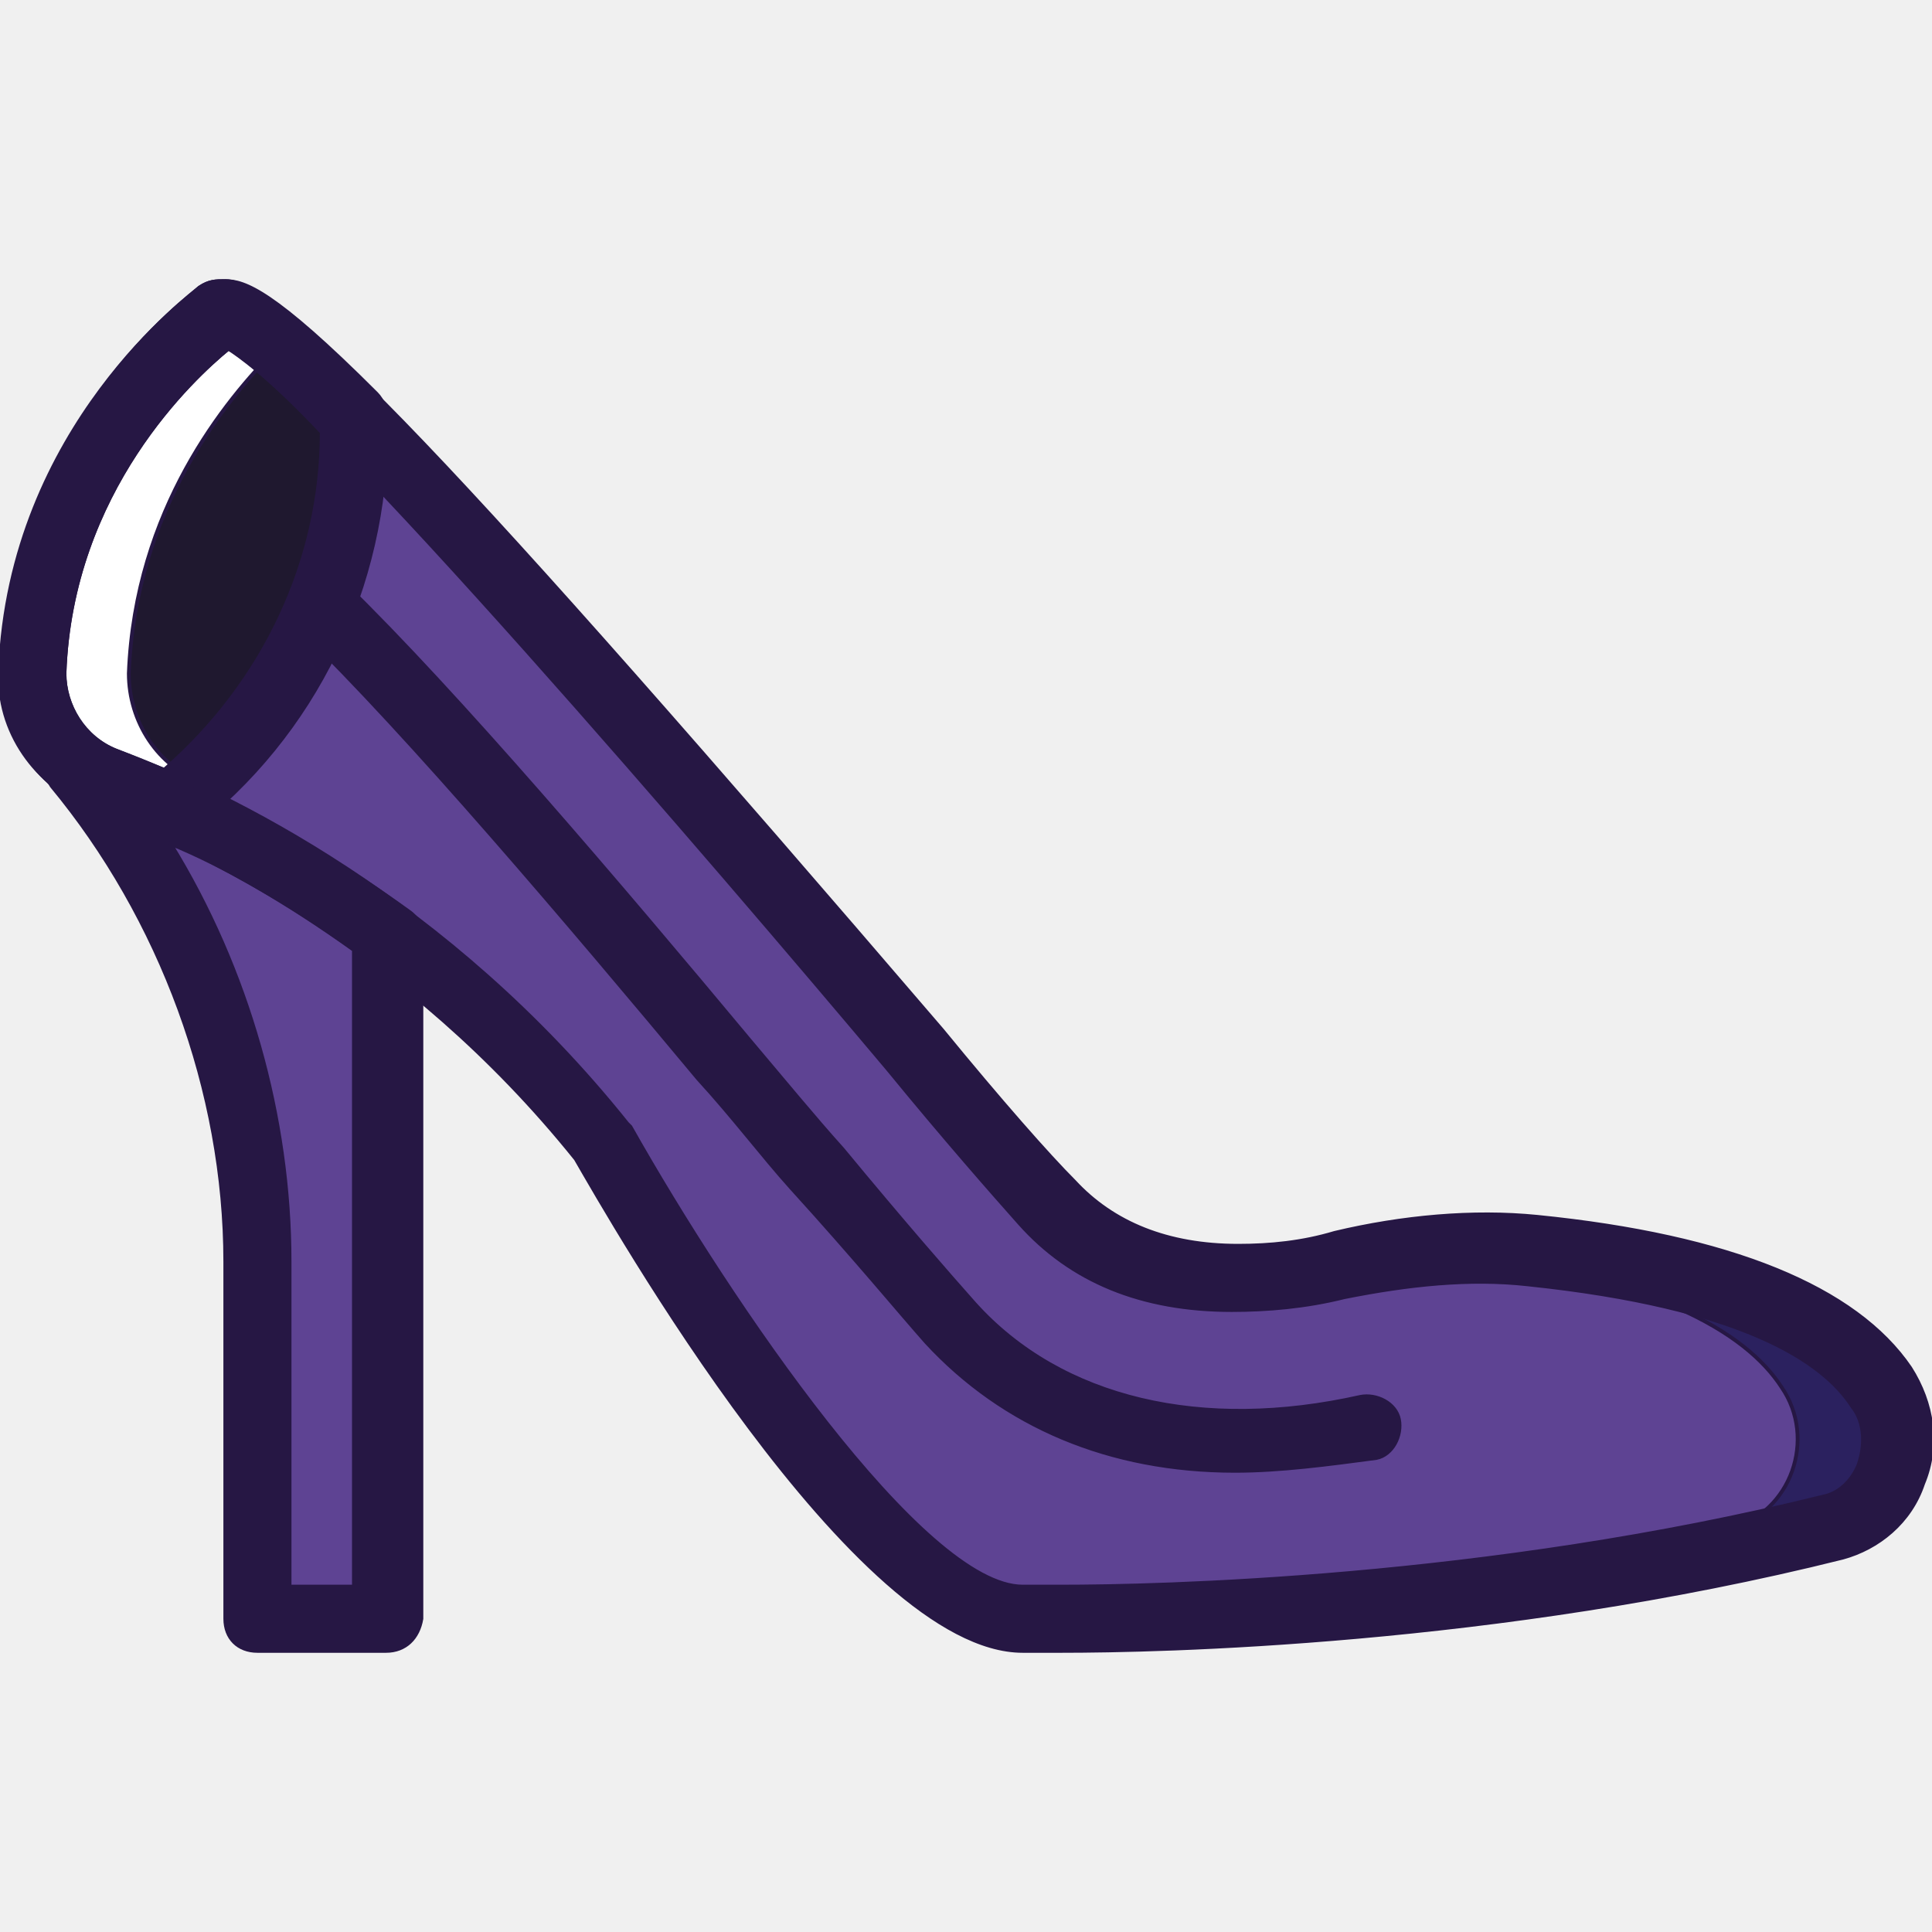
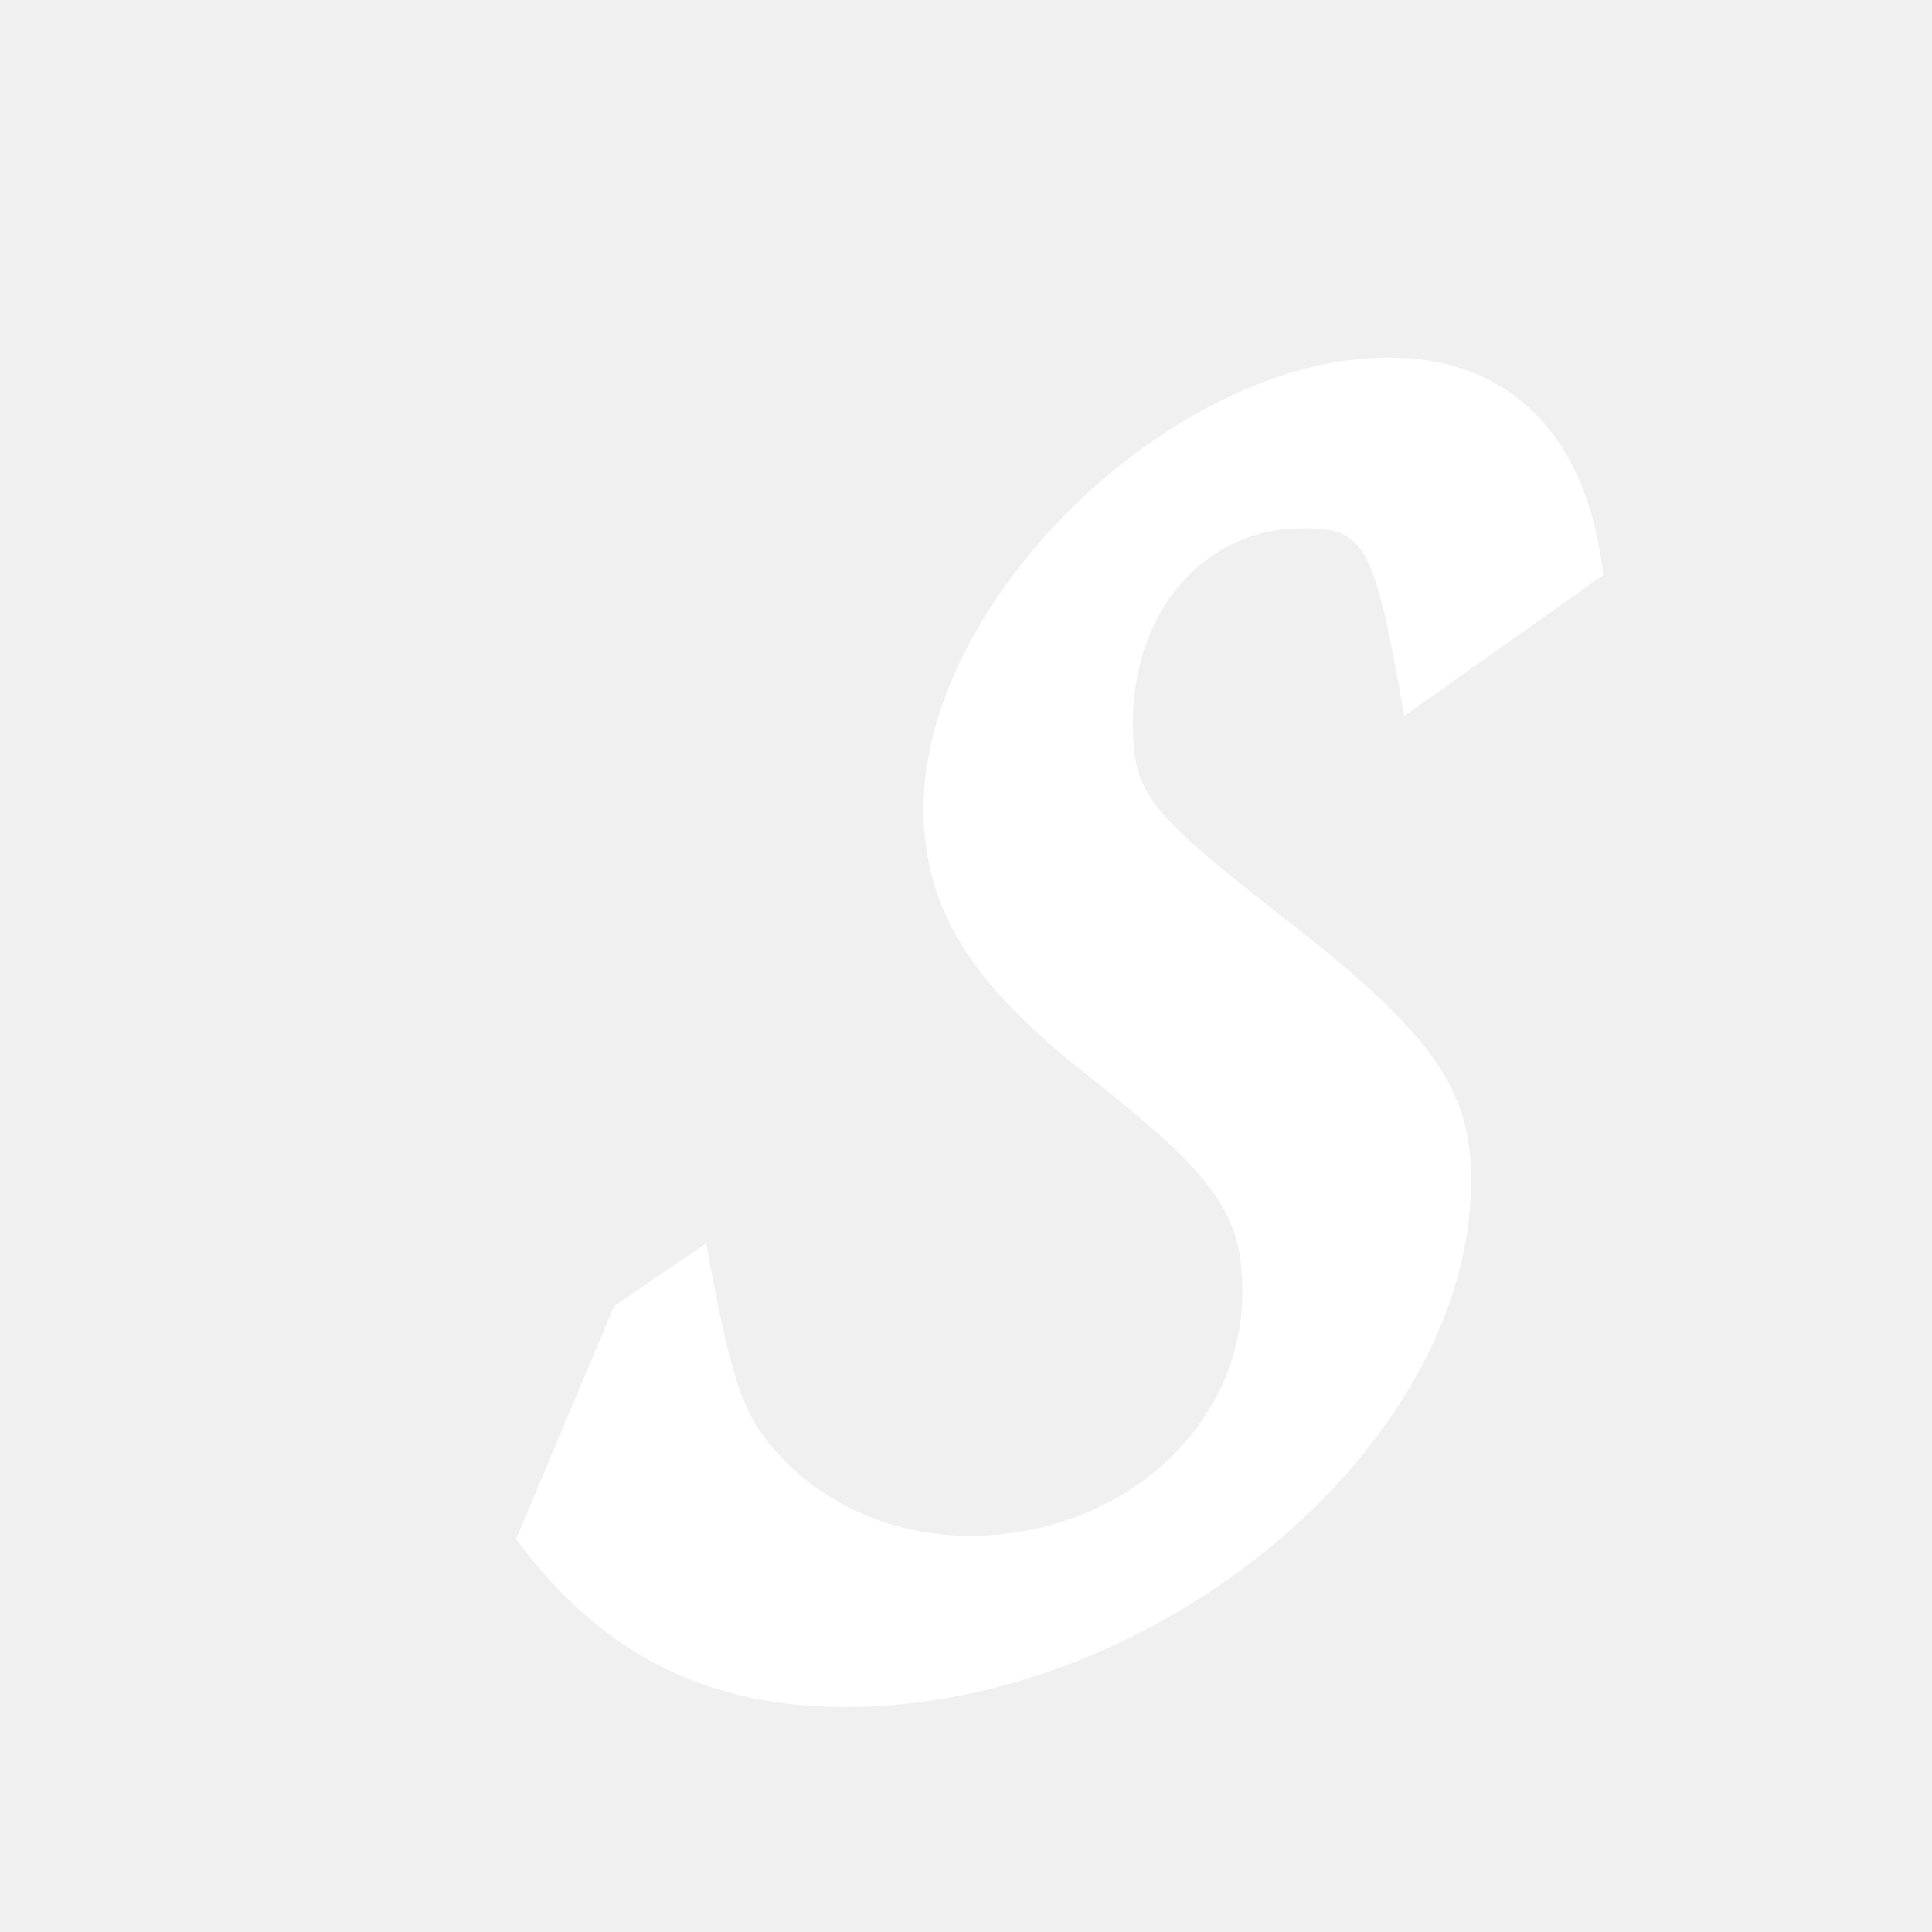
- <svg xmlns="http://www.w3.org/2000/svg" height="800px" width="800px" version="1.1" id="Layer_1" viewBox="0 0 512.713 512.713" xml:space="preserve" fill="#261744" stroke="#261744">
-   <g id="SVGRepo_bgCarrier" stroke-width="0" />
-   <g id="SVGRepo_tracerCarrier" stroke-linecap="round" stroke-linejoin="round" />
-   <g id="SVGRepo_iconCarrier">
-     <g transform="translate(1 1)">
-       <path style="fill:#5e4393;" d="M27.21,205.863c-2.56-0.853-5.12-2.56-7.68-4.267l0,0c29.867,36.693,47.787,84.48,47.787,132.267 v94.72h34.133v-181.76C72.436,225.49,44.276,212.69,27.21,205.863" />
-       <path style="fill:#5e4393;" d="M27.21,205.863c28.16,10.24,85.333,37.547,132.267,95.573c0,0,71.68,129.707,113.493,126.293 c0,0,104.107,2.56,213.333-23.893c16.213-4.267,22.187-23.893,13.653-37.547c-9.387-14.507-34.133-29.867-92.16-35.84 c-17.067-1.707-34.133,0-51.2,3.413c-21.333,5.12-55.467,7.68-77.653-16.213C243.956,280.957,71.583,72.743,57.076,82.13 c0,0-46.933,33.28-49.493,95.573C7.583,190.503,15.263,201.596,27.21,205.863" />
-       <path style="fill:#1f182f;" d="M92.916,112.85c0-0.853,0-1.707,0-3.413C74.143,90.663,61.343,79.57,57.076,82.13 c0,0-46.933,33.28-49.493,95.573c-0.853,12.8,7.68,23.893,19.627,29.013c5.12,1.707,11.093,4.267,17.067,6.827 C74.143,189.65,92.916,153.81,92.916,112.85" />
-       <path style="fill:#FFFFFF;" d="M52.81,206.716c-11.947-4.267-19.627-16.213-19.627-29.013c1.707-43.52,25.6-72.533,39.253-86.187 c-7.68-6.827-13.653-10.24-15.36-8.533c0,0-46.933,33.28-49.493,95.573c0,11.947,7.68,23.893,19.627,28.16H52.81z" />
-       <path style="fill:#2b215f;" d="M498.25,367.143c-9.387-14.507-34.133-29.867-92.16-35.84c-9.387-0.853-17.92-0.853-27.307,0h0.853 c58.027,5.973,82.773,21.333,92.16,35.84c9.387,13.653,2.56,33.28-13.653,37.547c-79.36,19.627-155.307,23.04-191.147,23.893 c1.707,0,2.56,0,4.267,0c0,0,104.107,2.56,213.333-23.893C500.81,400.423,507.636,380.797,498.25,367.143" />
-       <path d="M280.65,437.117c-4.267,0-7.68,0-8.533,0s-0.853,0-1.707,0l0,0c-44.373,0-109.227-114.347-118.613-130.56 c-45.227-56.32-99.84-81.92-128-93.013c-15.36-5.973-25.6-20.48-24.747-36.693c2.56-64.853,51.2-99.84,52.907-101.547 c2.56-1.707,4.267-1.707,6.827-1.707c15.36,0,61.44,48.64,190.293,198.827c15.36,18.773,28.16,33.28,34.987,40.107 c10.24,11.093,24.747,17.067,43.52,17.067c8.533,0,17.067-0.853,25.6-3.413c17.92-4.267,36.693-5.973,53.76-4.267 c51.2,5.12,84.48,18.773,98.987,40.107c5.973,9.387,7.68,20.48,3.413,30.72c-3.413,10.24-11.947,17.067-21.333,19.627 C395.85,435.41,306.25,437.117,280.65,437.117z M272.116,420.05L272.116,420.05c0,0,3.413,0,8.533,0 c24.747,0,112.64-1.707,202.24-23.893c4.267-0.853,7.68-4.267,9.387-8.533c1.707-5.12,1.707-11.093-1.707-15.36 c-7.68-11.947-29.013-26.453-86.187-32.427c-15.36-1.707-31.573,0-48.64,3.413c-10.24,2.56-20.48,3.413-29.867,3.413 c-23.893,0-42.667-7.68-56.32-23.04c-6.827-7.68-19.627-22.187-34.987-40.96C189.343,228.903,82.676,104.316,59.636,91.516 c-9.387,7.68-41.813,37.547-43.52,86.187c0,8.533,5.12,17.067,13.653,20.48c29.867,11.093,87.893,39.253,135.68,98.987l0.853,0.853 c26.453,46.933,77.653,122.027,104.107,122.027H272.116L272.116,420.05z" />
-       <path d="M326.73,389.33c-33.28,0-61.44-11.947-81.92-34.133c-6.827-7.68-18.773-22.187-35.84-40.96 c-7.68-8.533-15.36-18.773-24.747-29.013c-34.133-40.96-76.8-91.307-105.813-119.467c-3.413-3.413-3.413-8.533,0-11.947 s8.533-3.413,11.947,0c29.867,29.013,73.387,80.213,107.52,121.173c9.387,11.093,17.067,20.48,24.747,29.013 c16.213,19.627,28.16,33.28,34.987,40.96c23.04,25.6,60.587,34.133,102.4,24.747c4.267-0.853,9.387,1.707,10.24,5.973 c0.853,4.267-1.707,9.387-5.973,10.24C351.476,387.623,338.676,389.33,326.73,389.33z" />
-       <path d="M44.276,222.076c-0.853,0-2.56,0-3.413-0.853c-5.973-2.56-11.093-5.12-16.213-6.827c-15.36-5.973-25.6-20.48-24.747-36.693 C1.61,111.996,50.25,77.01,51.956,75.303c2.56-1.707,4.267-1.707,6.827-1.707c5.12,0,12.8,2.56,40.107,29.867 c1.707,1.707,2.56,4.267,2.56,5.973v0.853c0,0.853,0,1.707,0,2.56c0,41.813-18.773,81.067-52.053,106.667 C48.543,221.223,45.983,222.076,44.276,222.076z M59.636,91.516c-9.387,7.68-41.813,37.547-43.52,86.187 c0,8.533,5.12,17.067,13.653,20.48c4.267,1.707,8.533,3.413,12.8,5.12c26.453-23.04,41.813-55.467,41.813-89.6 C69.876,98.343,62.196,93.223,59.636,91.516z" />
-       <path d="M101.45,437.117H67.316c-5.12,0-8.533-3.413-8.533-8.533v-94.72c0-45.227-17.067-91.307-46.08-126.293 c-1.707-2.56-2.56-5.973-1.707-8.533c0.853-2.56,3.413-4.267,5.973-5.12s5.12,0,7.68,1.707c1.707,1.707,3.413,2.56,5.973,3.413 c17.92,6.827,46.08,19.627,76.8,41.813c2.56,1.707,3.413,4.267,3.413,6.827v180.907C109.983,433.703,106.57,437.117,101.45,437.117 z M75.85,420.05h17.067V251.09c-17.92-12.8-34.133-22.187-48.64-28.16c20.48,33.28,31.573,72.533,31.573,110.933V420.05z" />
-     </g>
-   </g>
+ <svg xmlns="http://www.w3.org/2000/svg" viewBox="0 0 64 64">
+   <text x="32" y="52" text-anchor="middle" font-size="64" font-weight="bold" font-style="italic" fill="#ffffff" font-family="'Segoe Script','Brush Script MT','Snell Roundhand','Apple Chancery','Lucida Handwriting',cursive">S</text>
</svg>
